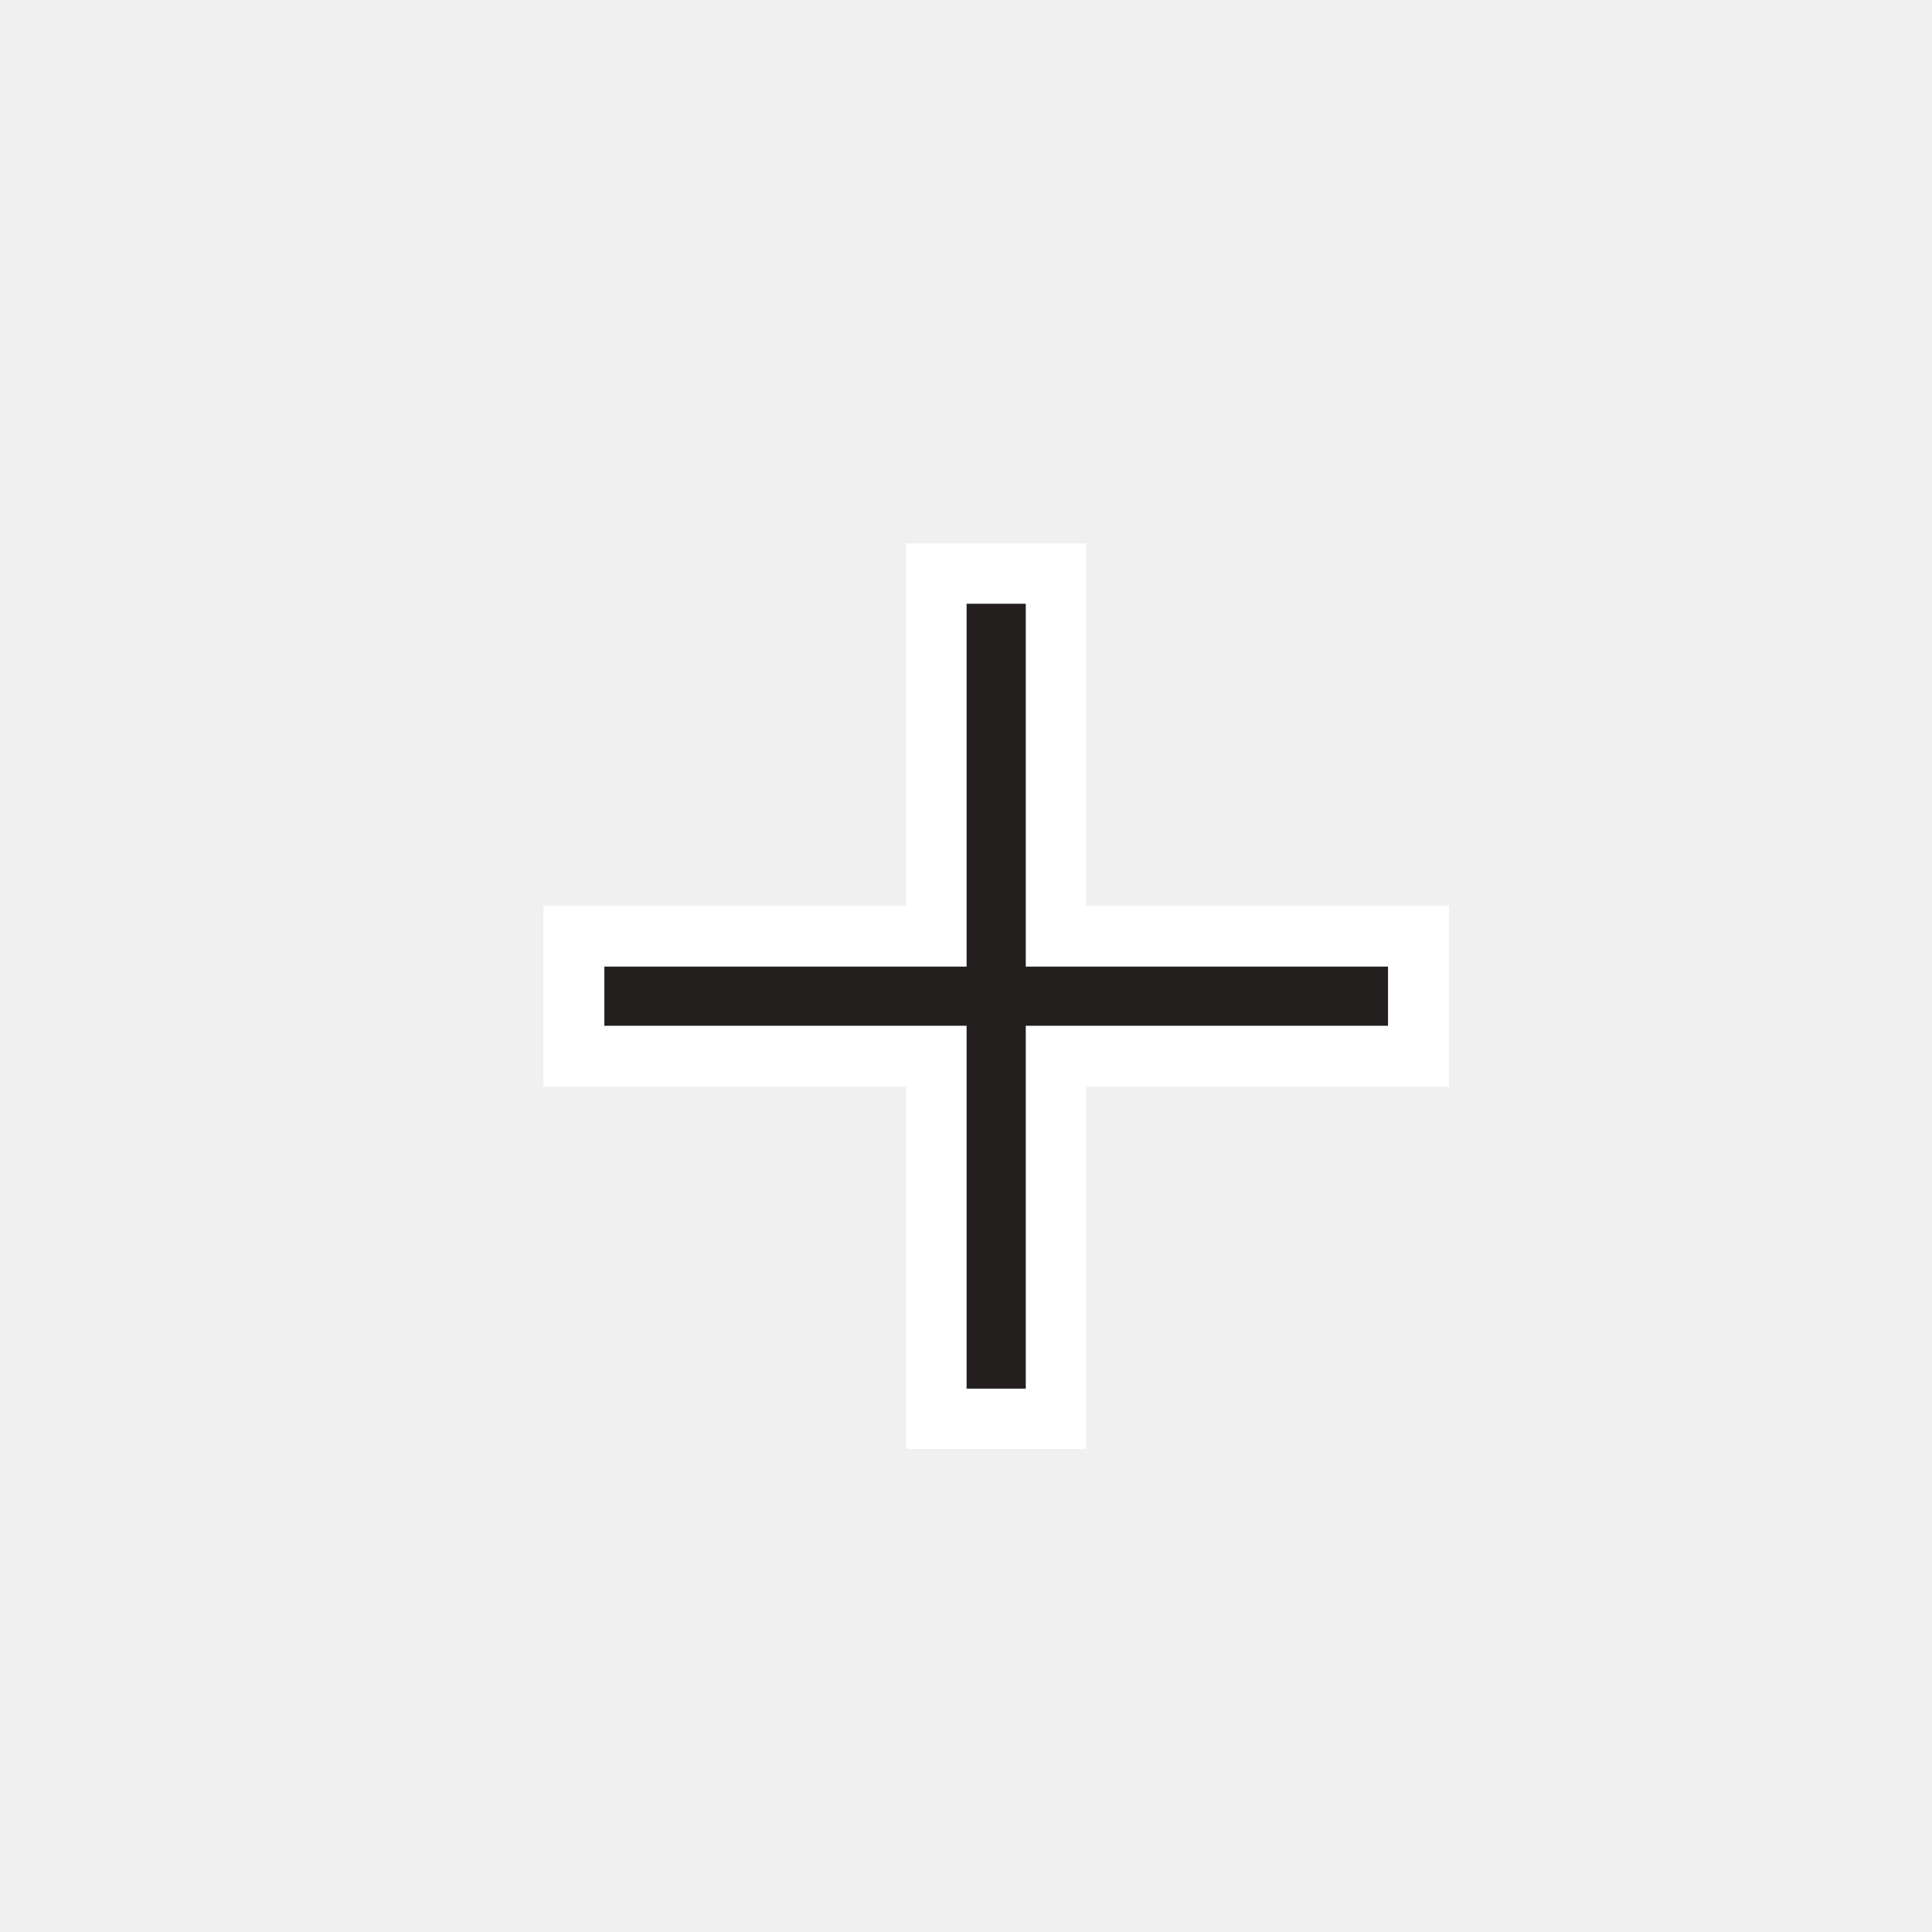
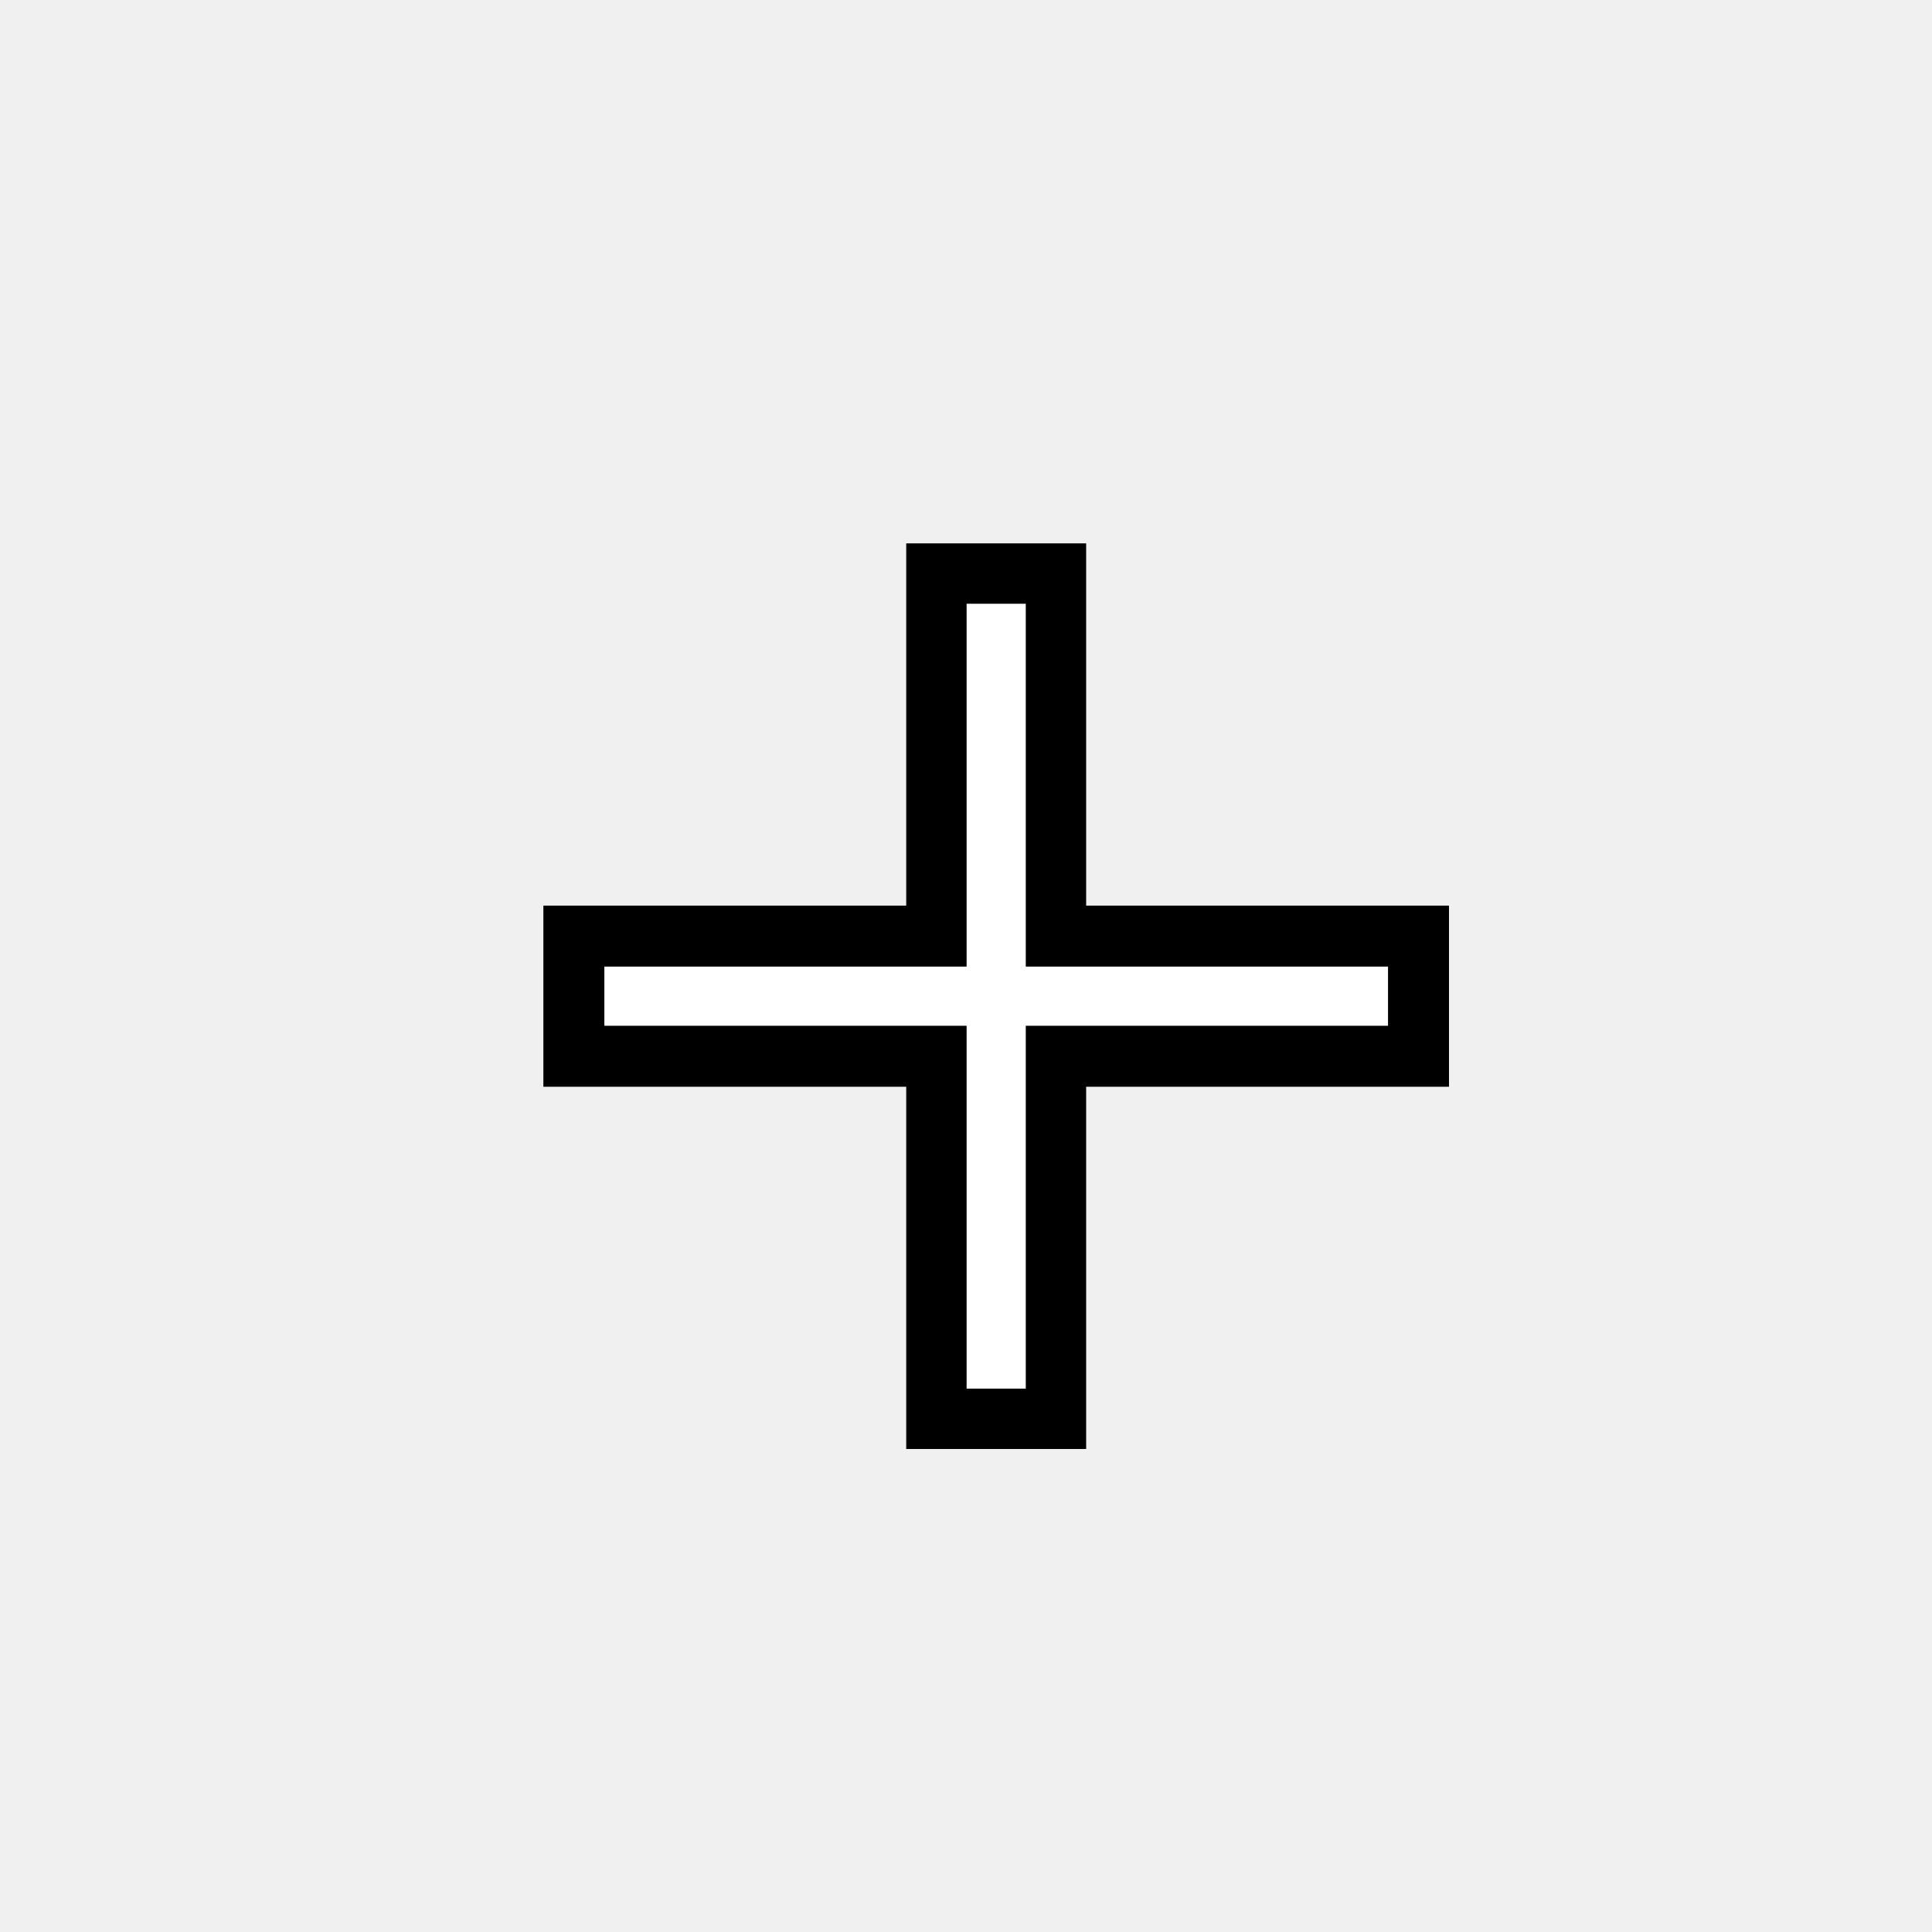
<svg xmlns="http://www.w3.org/2000/svg" height="32" viewBox="0 0 32 32" width="32">
  <g fill="none" transform="translate(9 9)">
-     <path d="m15 6h-6.01v-6h-2.98v6h-6.01v3h6.01v6h2.98v-6h6.01z" fill="#fff" />
-     <path d="m13.99 7.01h-6v-6.01h-.98v6.01h-6v.98h6v6.01h.98v-6.01h6z" fill="#231f1f" />
+     <path d="m15 6h-6.01v-6h-2.98v6h-6.01v3h6.01v6h2.98v-6h6.01z" fill="#000" />
+     <path d="m13.99 7.01h-6v-6.01h-.98v6.01h-6v.98h6v6.01h.98v-6.01h6z" fill="#fff" />
  </g>
</svg>
